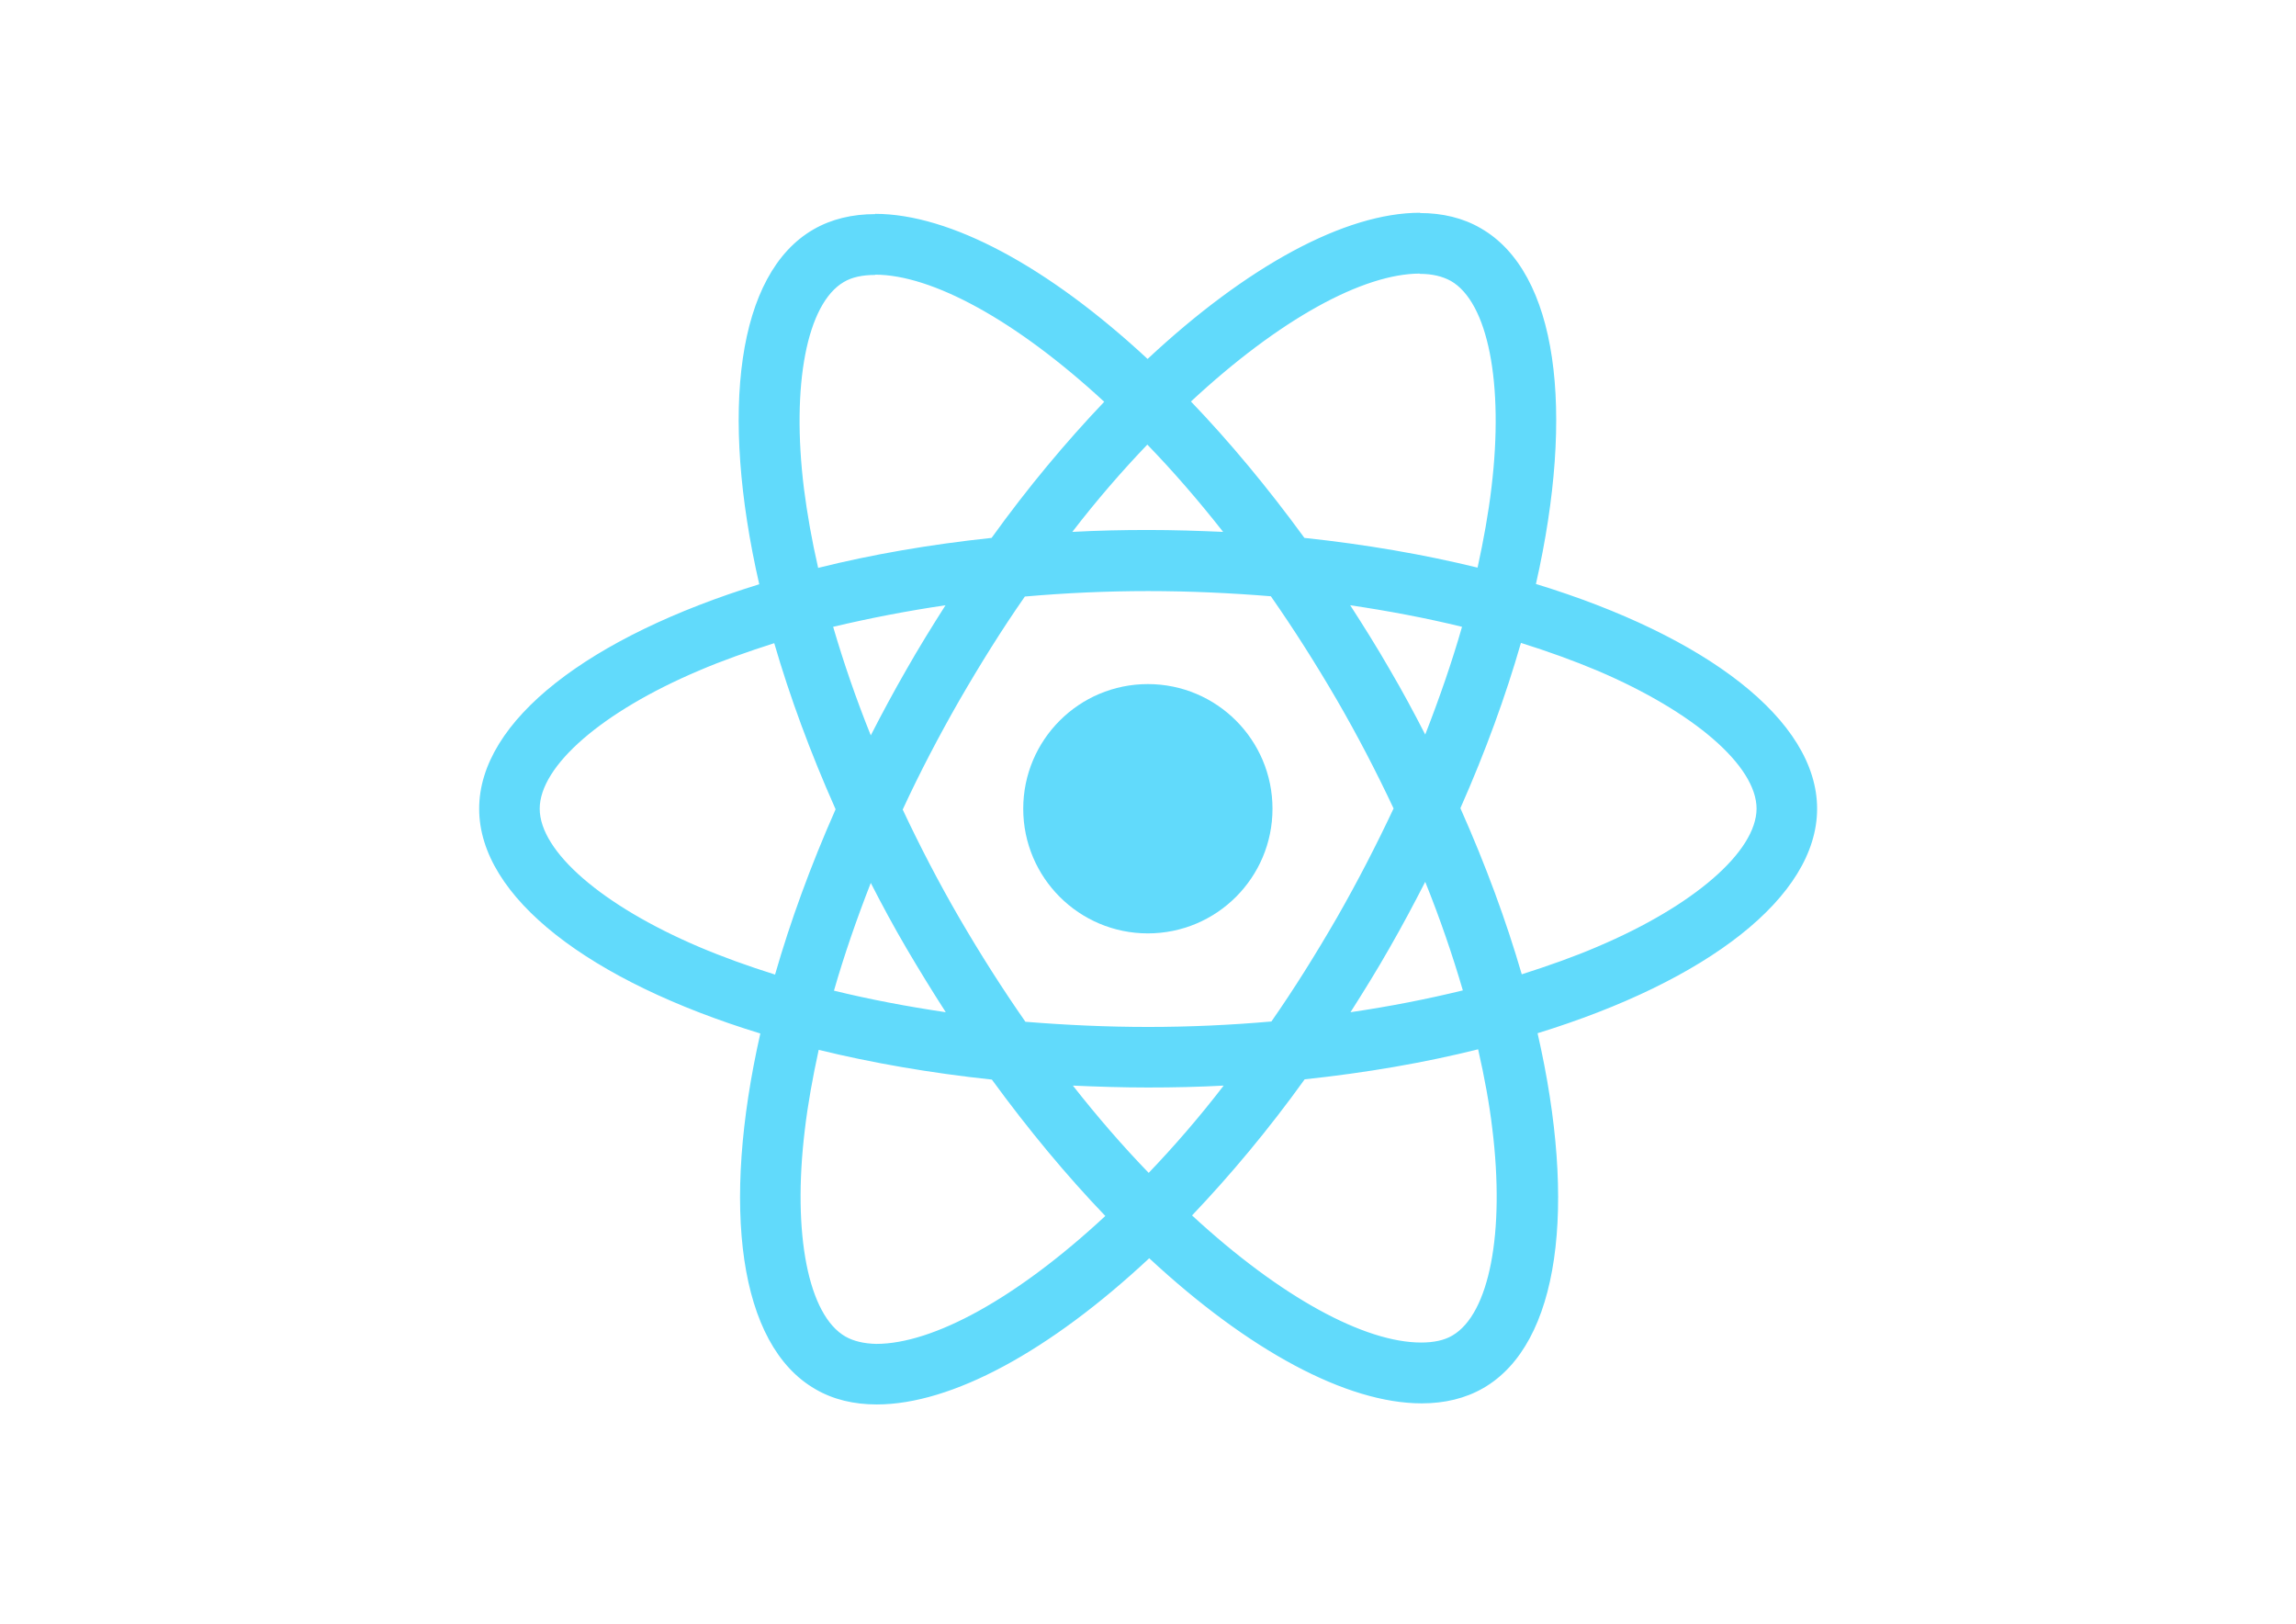
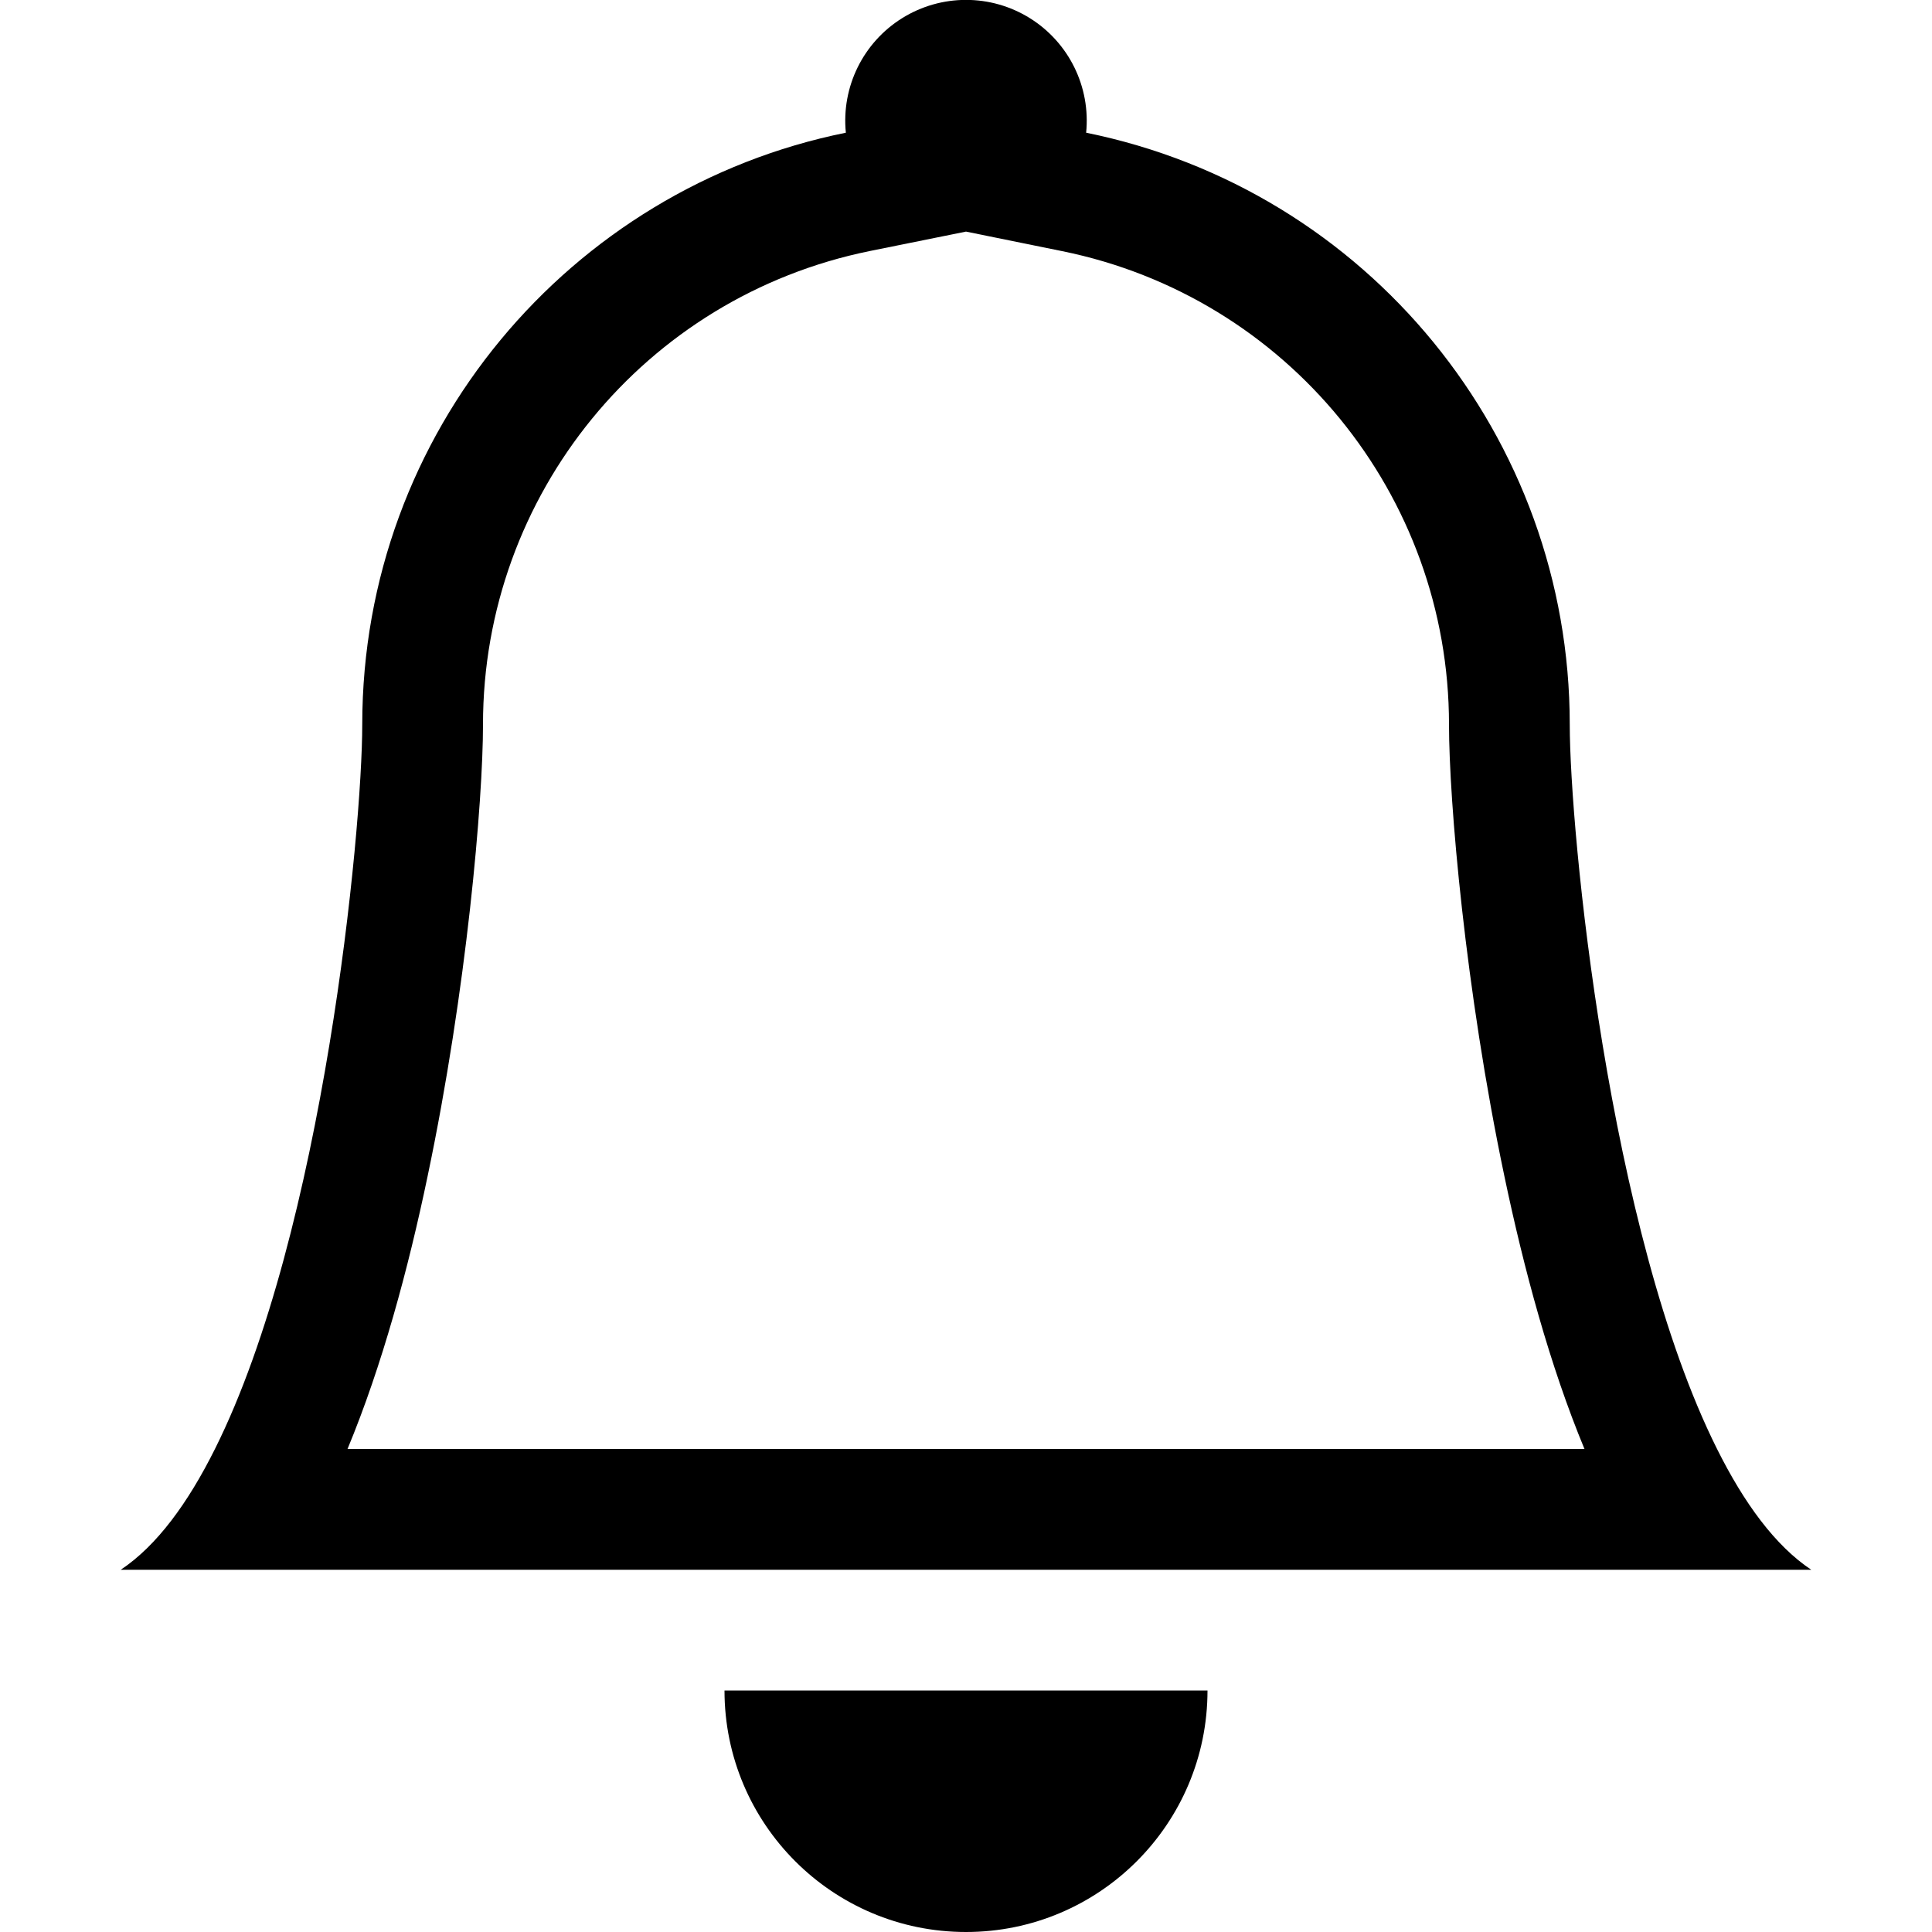
- <svg xmlns="http://www.w3.org/2000/svg" viewBox="0 0 841.9 595.3">
-   <g fill="#61DAFB">
-     <path d="M666.3 296.5c0-32.5-40.7-63.3-103.1-82.4 14.4-63.6 8-114.2-20.2-130.4-6.5-3.8-14.1-5.6-22.4-5.6v22.3c4.6 0 8.3.9 11.4 2.6 13.6 7.8 19.5 37.5 14.9 75.7-1.1 9.4-2.9 19.3-5.1 29.4-19.6-4.8-41-8.5-63.5-10.9-13.5-18.5-27.5-35.3-41.6-50 32.6-30.3 63.2-46.9 84-46.9V78c-27.5 0-63.5 19.6-99.9 53.6-36.4-33.8-72.4-53.2-99.9-53.2v22.3c20.7 0 51.4 16.5 84 46.6-14 14.7-28 31.4-41.3 49.9-22.6 2.4-44 6.1-63.6 11-2.3-10-4-19.7-5.2-29-4.7-38.2 1.1-67.9 14.6-75.8 3-1.8 6.9-2.6 11.5-2.6V78.5c-8.4 0-16 1.8-22.6 5.6-28.1 16.2-34.4 66.7-19.9 130.1-62.2 19.2-102.7 49.9-102.7 82.3 0 32.5 40.7 63.3 103.1 82.4-14.4 63.6-8 114.2 20.2 130.4 6.5 3.8 14.1 5.6 22.5 5.6 27.5 0 63.5-19.6 99.9-53.6 36.4 33.8 72.4 53.2 99.9 53.2 8.4 0 16-1.8 22.6-5.6 28.1-16.2 34.4-66.7 19.9-130.1 62-19.1 102.5-49.9 102.5-82.3zm-130.2-66.7c-3.7 12.9-8.3 26.2-13.5 39.5-4.1-8-8.4-16-13.1-24-4.6-8-9.5-15.8-14.4-23.4 14.2 2.1 27.9 4.7 41 7.9zm-45.8 106.5c-7.8 13.5-15.8 26.3-24.1 38.2-14.9 1.3-30 2-45.2 2-15.1 0-30.2-.7-45-1.9-8.3-11.9-16.4-24.6-24.2-38-7.6-13.1-14.5-26.4-20.8-39.8 6.2-13.4 13.2-26.8 20.7-39.9 7.8-13.5 15.8-26.3 24.1-38.2 14.9-1.3 30-2 45.2-2 15.1 0 30.2.7 45 1.9 8.3 11.9 16.4 24.6 24.2 38 7.6 13.1 14.5 26.4 20.8 39.8-6.3 13.4-13.2 26.8-20.7 39.9zm32.3-13c5.4 13.4 10 26.8 13.8 39.8-13.1 3.2-26.9 5.9-41.2 8 4.9-7.7 9.8-15.6 14.4-23.7 4.6-8 8.9-16.1 13-24.1zM421.2 430c-9.3-9.6-18.6-20.3-27.8-32 9 .4 18.2.7 27.5.7 9.4 0 18.7-.2 27.8-.7-9 11.7-18.3 22.4-27.5 32zm-74.4-58.9c-14.2-2.1-27.9-4.7-41-7.9 3.7-12.9 8.3-26.2 13.5-39.5 4.1 8 8.4 16 13.1 24 4.7 8 9.5 15.8 14.4 23.4zM420.7 163c9.3 9.6 18.6 20.3 27.8 32-9-.4-18.2-.7-27.5-.7-9.4 0-18.7.2-27.8.7 9-11.7 18.3-22.4 27.5-32zm-74 58.9c-4.9 7.7-9.8 15.6-14.4 23.7-4.6 8-8.9 16-13 24-5.4-13.4-10-26.8-13.8-39.8 13.1-3.1 26.9-5.8 41.2-7.9zm-90.5 125.2c-35.4-15.1-58.3-34.9-58.3-50.6 0-15.7 22.9-35.6 58.3-50.6 8.6-3.7 18-7 27.7-10.1 5.7 19.6 13.2 40 22.5 60.9-9.2 20.8-16.6 41.1-22.2 60.6-9.9-3.1-19.3-6.5-28-10.2zM310 490c-13.6-7.8-19.5-37.5-14.9-75.7 1.1-9.4 2.9-19.3 5.1-29.4 19.6 4.8 41 8.5 63.5 10.9 13.5 18.5 27.5 35.3 41.6 50-32.6 30.3-63.2 46.9-84 46.9-4.5-.1-8.3-1-11.3-2.7zm237.2-76.2c4.7 38.2-1.1 67.9-14.6 75.8-3 1.8-6.9 2.6-11.5 2.6-20.7 0-51.4-16.5-84-46.6 14-14.7 28-31.4 41.3-49.9 22.6-2.4 44-6.1 63.6-11 2.3 10.1 4.1 19.8 5.2 29.1zm38.5-66.7c-8.6 3.7-18 7-27.7 10.1-5.7-19.6-13.2-40-22.5-60.9 9.2-20.8 16.6-41.1 22.2-60.6 9.9 3.1 19.3 6.5 28.1 10.2 35.4 15.1 58.3 34.9 58.3 50.6-.1 15.7-23 35.6-58.4 50.6zM320.8 78.4z" />
-     <circle cx="420.9" cy="296.5" r="45.7" />
-     <path d="M520.5 78.1z" />
-   </g>
+ <svg xmlns="http://www.w3.org/2000/svg" width="16" height="16" fill="currentColor" class="bi bi-bell" viewBox="0 0 16 16">
+   <path d="M8 16a2 2 0 0 0 2-2H6a2 2 0 0 0 2 2M8 1.918l-.797.161A4 4 0 0 0 4 6c0 .628-.134 2.197-.459 3.742-.16.767-.376 1.566-.663 2.258h10.244c-.287-.692-.502-1.49-.663-2.258C12.134 8.197 12 6.628 12 6a4 4 0 0 0-3.203-3.92zM14.22 12c.223.447.481.801.78 1H1c.299-.199.557-.553.78-1C2.68 10.2 3 6.88 3 6c0-2.42 1.72-4.44 4.005-4.901a1 1 0 1 1 1.99 0A5 5 0 0 1 13 6c0 .88.32 4.2 1.22 6" />
</svg>
